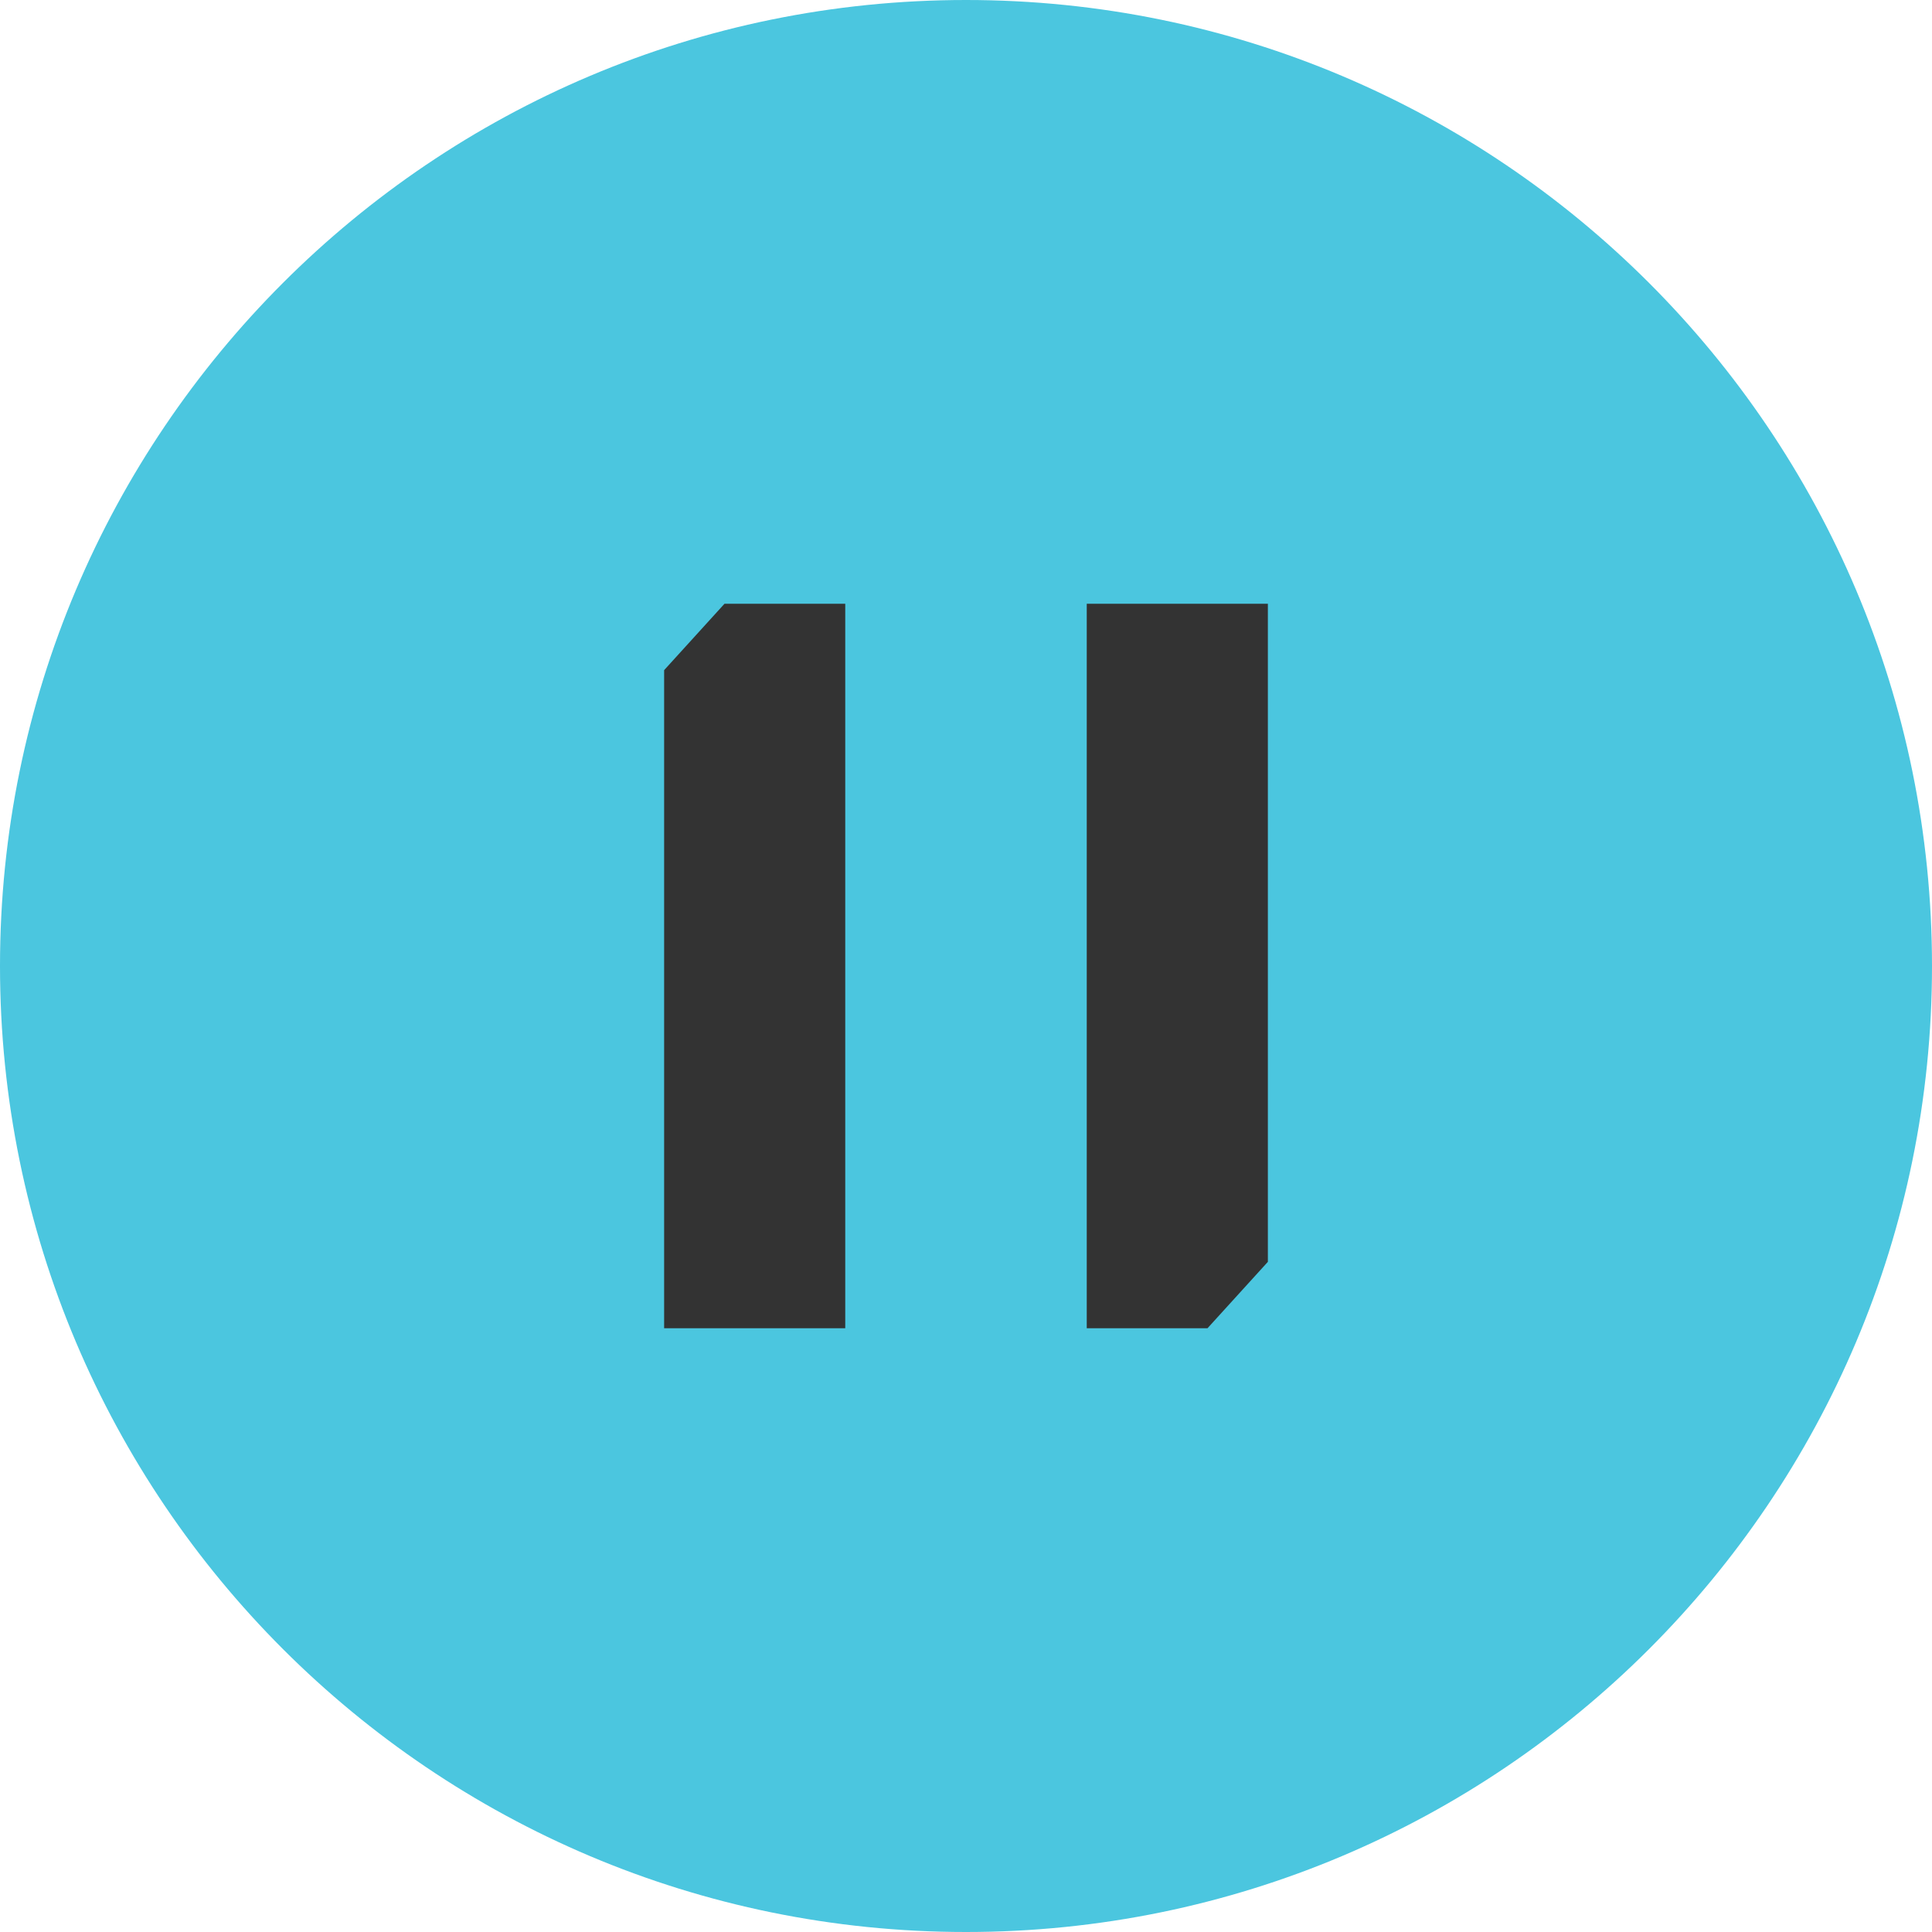
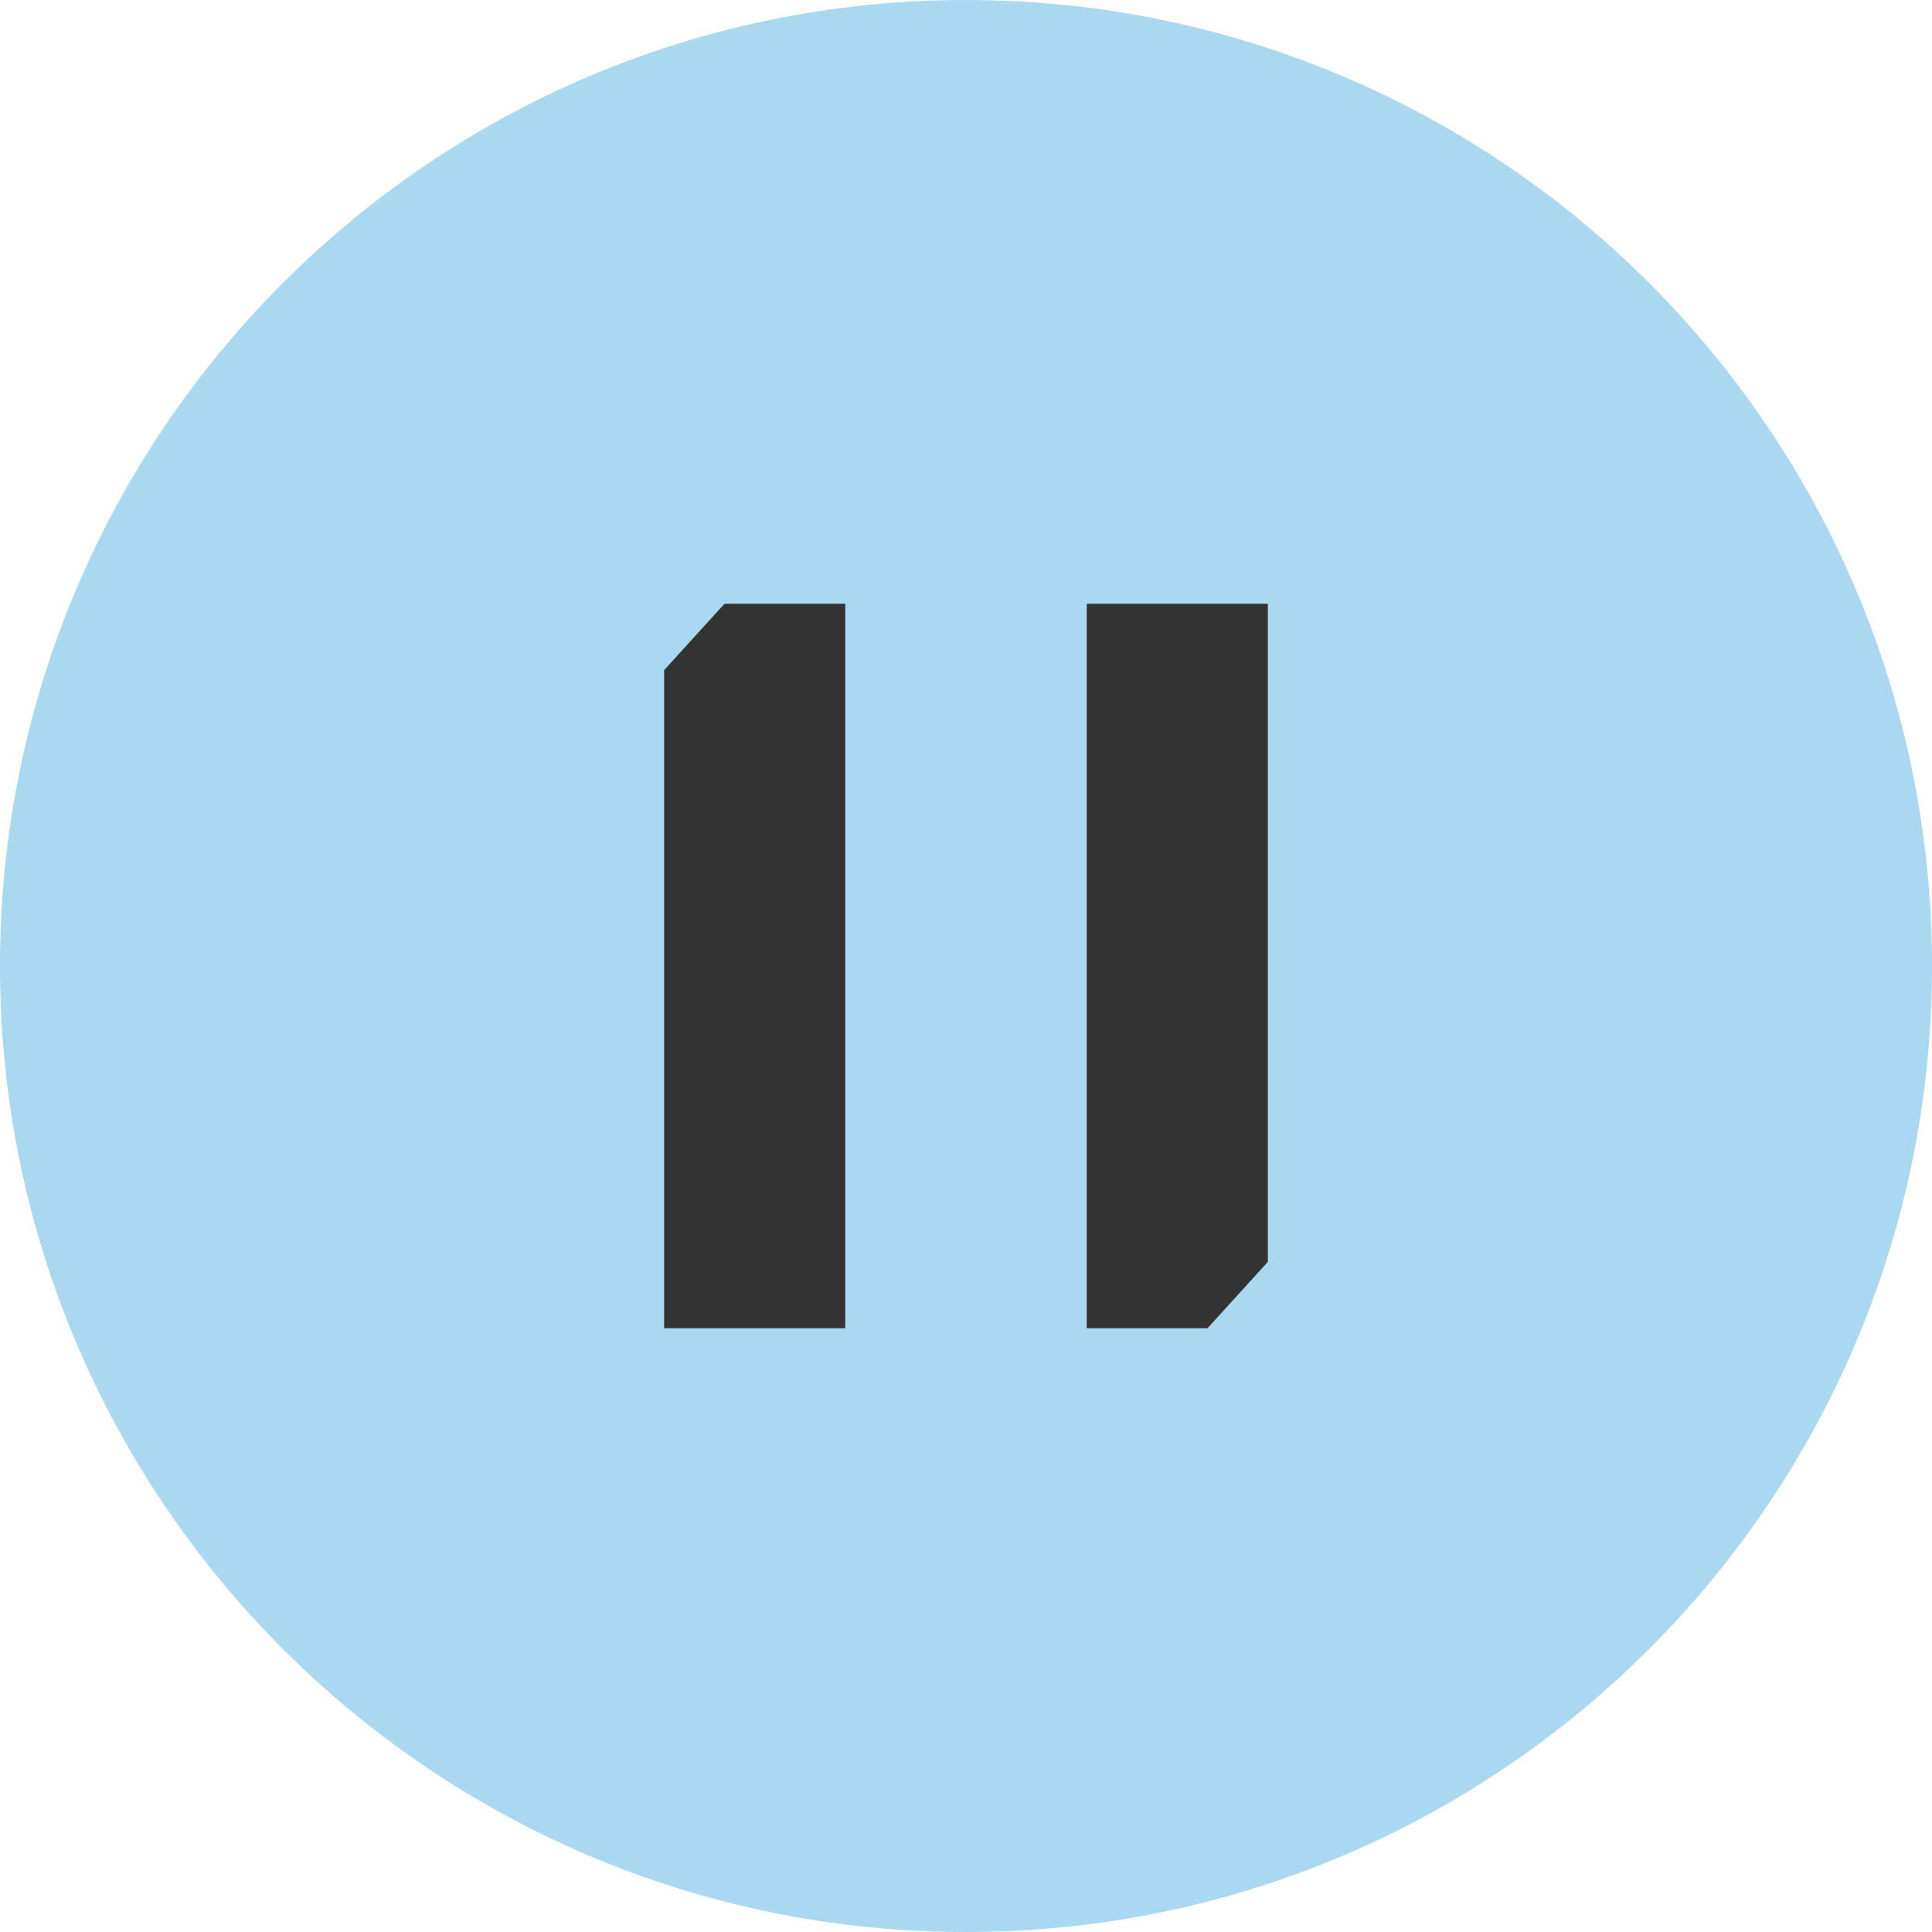
<svg xmlns="http://www.w3.org/2000/svg" width="32" height="32">
-   <circle fill="#4bc6df" cx="16" cy="16" r="16" />
+   <circle fill="#aad8f1" cx="16" cy="16" r="16" />
  <path fill="#333" d="M14 22h-3v-10.9l1-1.1h2v12m4-12h3v10.9l-1 1.1h-2v-12" />
</svg>
